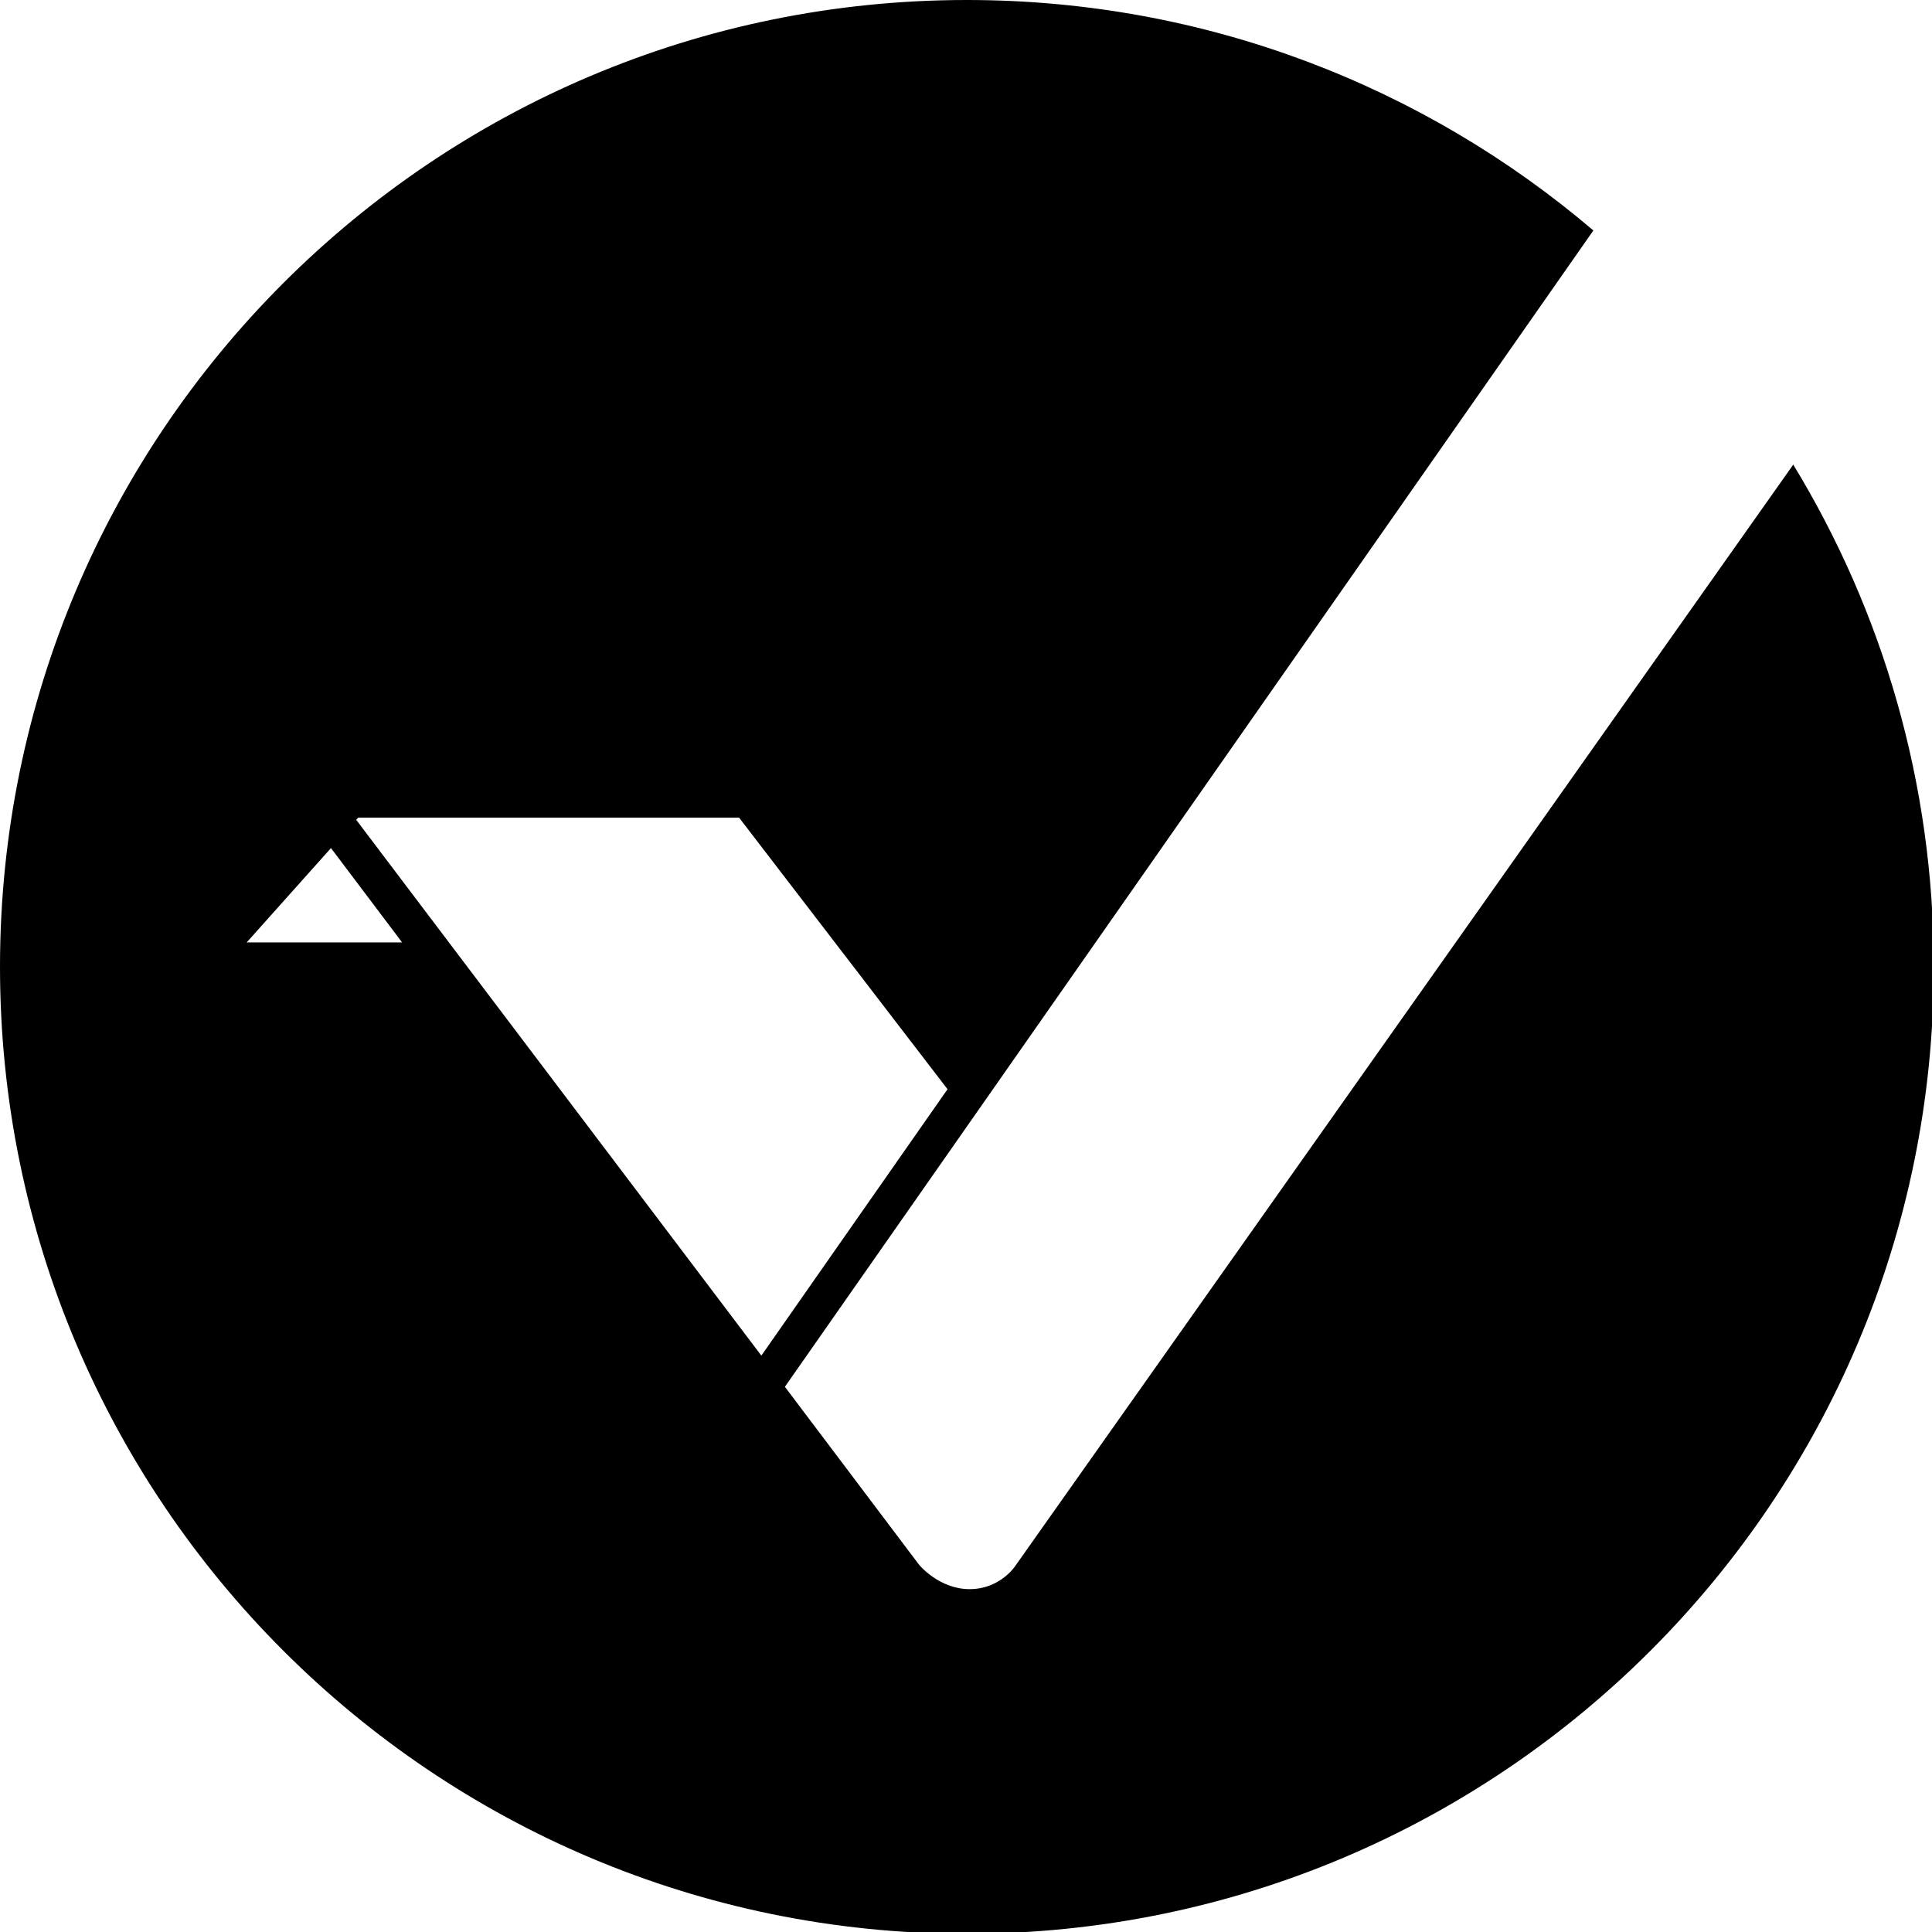
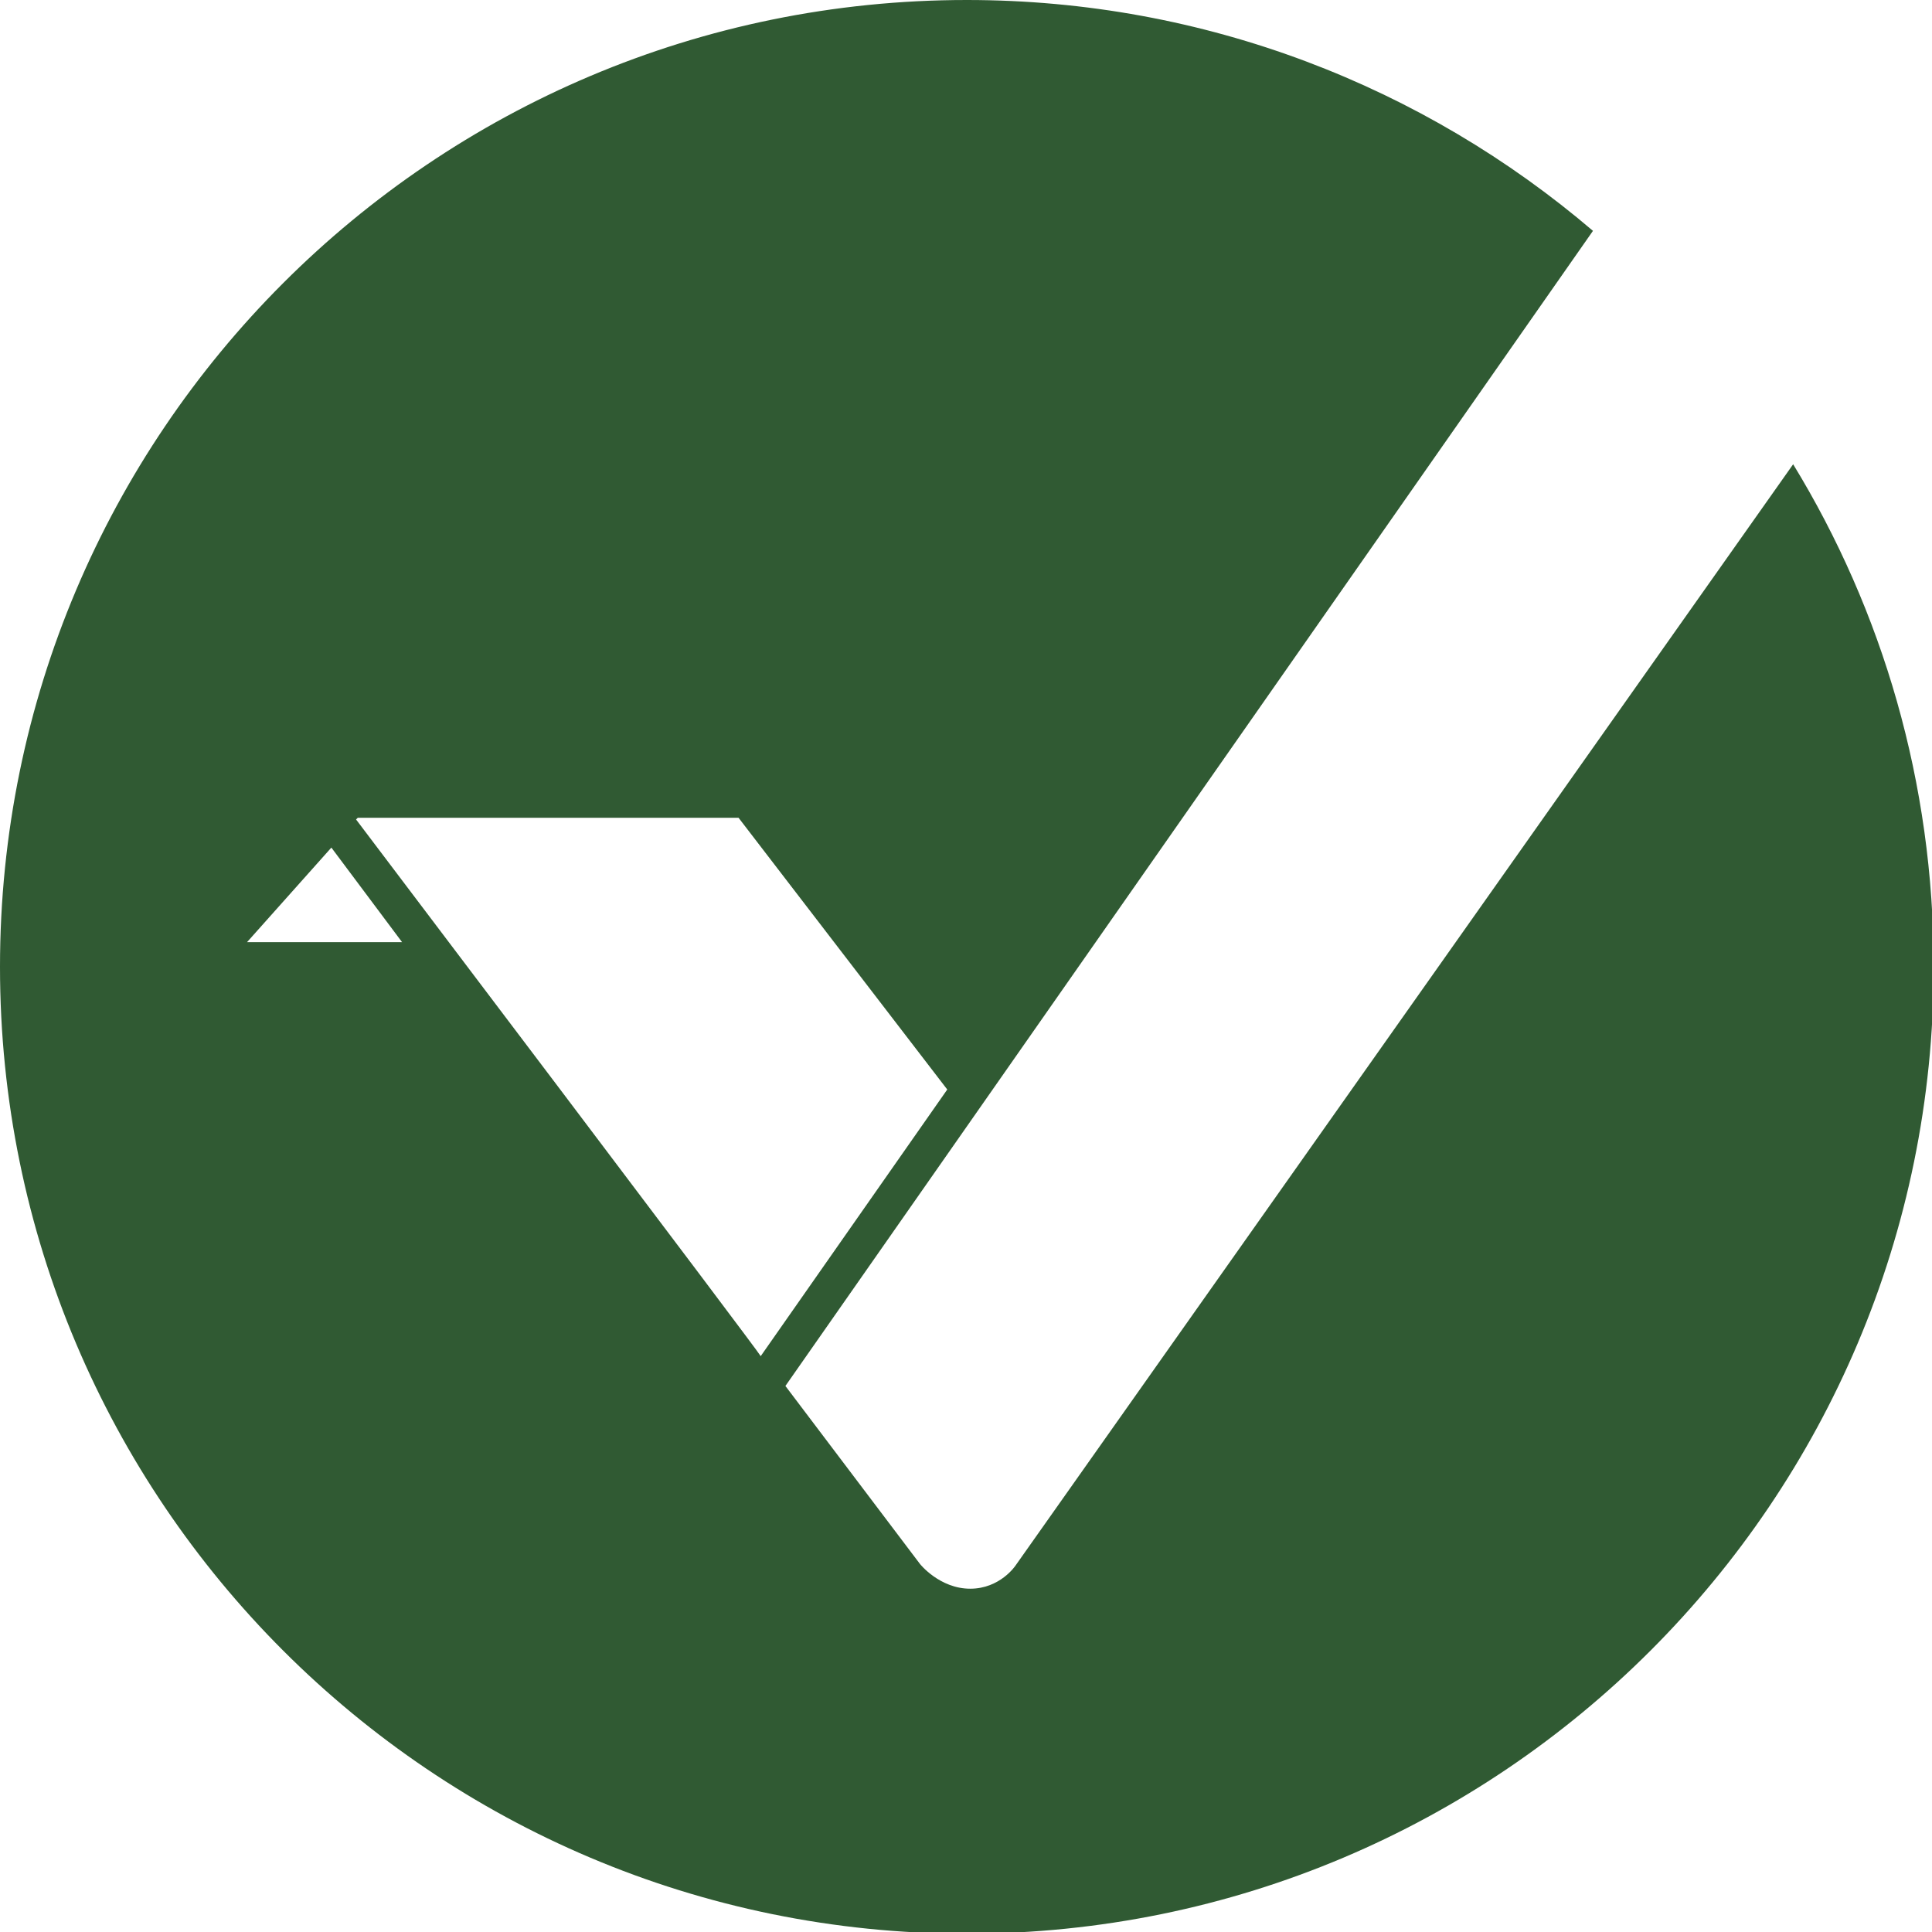
- <svg xmlns="http://www.w3.org/2000/svg" width="226.777" height="226.777" viewBox="0 0 226.777 226.777">
-   <path d="M210.49 54.537l-91.335 129.297s-1.766 2.699-5.347 2.699c-3.584 0-5.921-2.855-5.921-2.855L92.13 162.781l94.899-135.729C167.221 10.185 141.549 0 113.494 0 50.813 0 0 50.813 0 113.494s50.813 113.494 113.494 113.494 113.494-50.813 113.494-113.494c0-21.591-6.03-41.774-16.498-58.957zm-181.532 56.08l9.892-11.069 8.347 11.069H28.958zm12.856-14.385l.23-.259h44.709l24.468 31.878-21.854 31.27-47.553-62.889z" />
+ <svg xmlns="http://www.w3.org/2000/svg" version="1.1" id="Layer_1" x="0px" y="0px" viewBox="0 0 226.8 226.8" style="enable-background:new 0 0 226.8 226.8;" xml:space="preserve">
+   <style type="text/css">
+ 	.st0{fill:#305A33;}
+ </style>
+   <path class="st0" d="M210.5,54.5l-91.3,129.3c0,0-1.8,2.7-5.3,2.7c-3.6,0-5.9-2.9-5.9-2.9l-15.8-20.9L187,27.1  C167.2,10.2,141.5,0,113.5,0C50.8,0,0,50.8,0,113.5S50.8,227,113.5,227S227,176.2,227,113.5C227,91.9,221,71.7,210.5,54.5z   M29,110.6l9.9-11.1l8.3,11.1C47.2,110.6,29,110.6,29,110.6z M41.8,96.2L42,96h44.7l24.5,31.9l-21.9,31.3  C89.4,159.1,41.8,96.2,41.8,96.2z" />
</svg>
